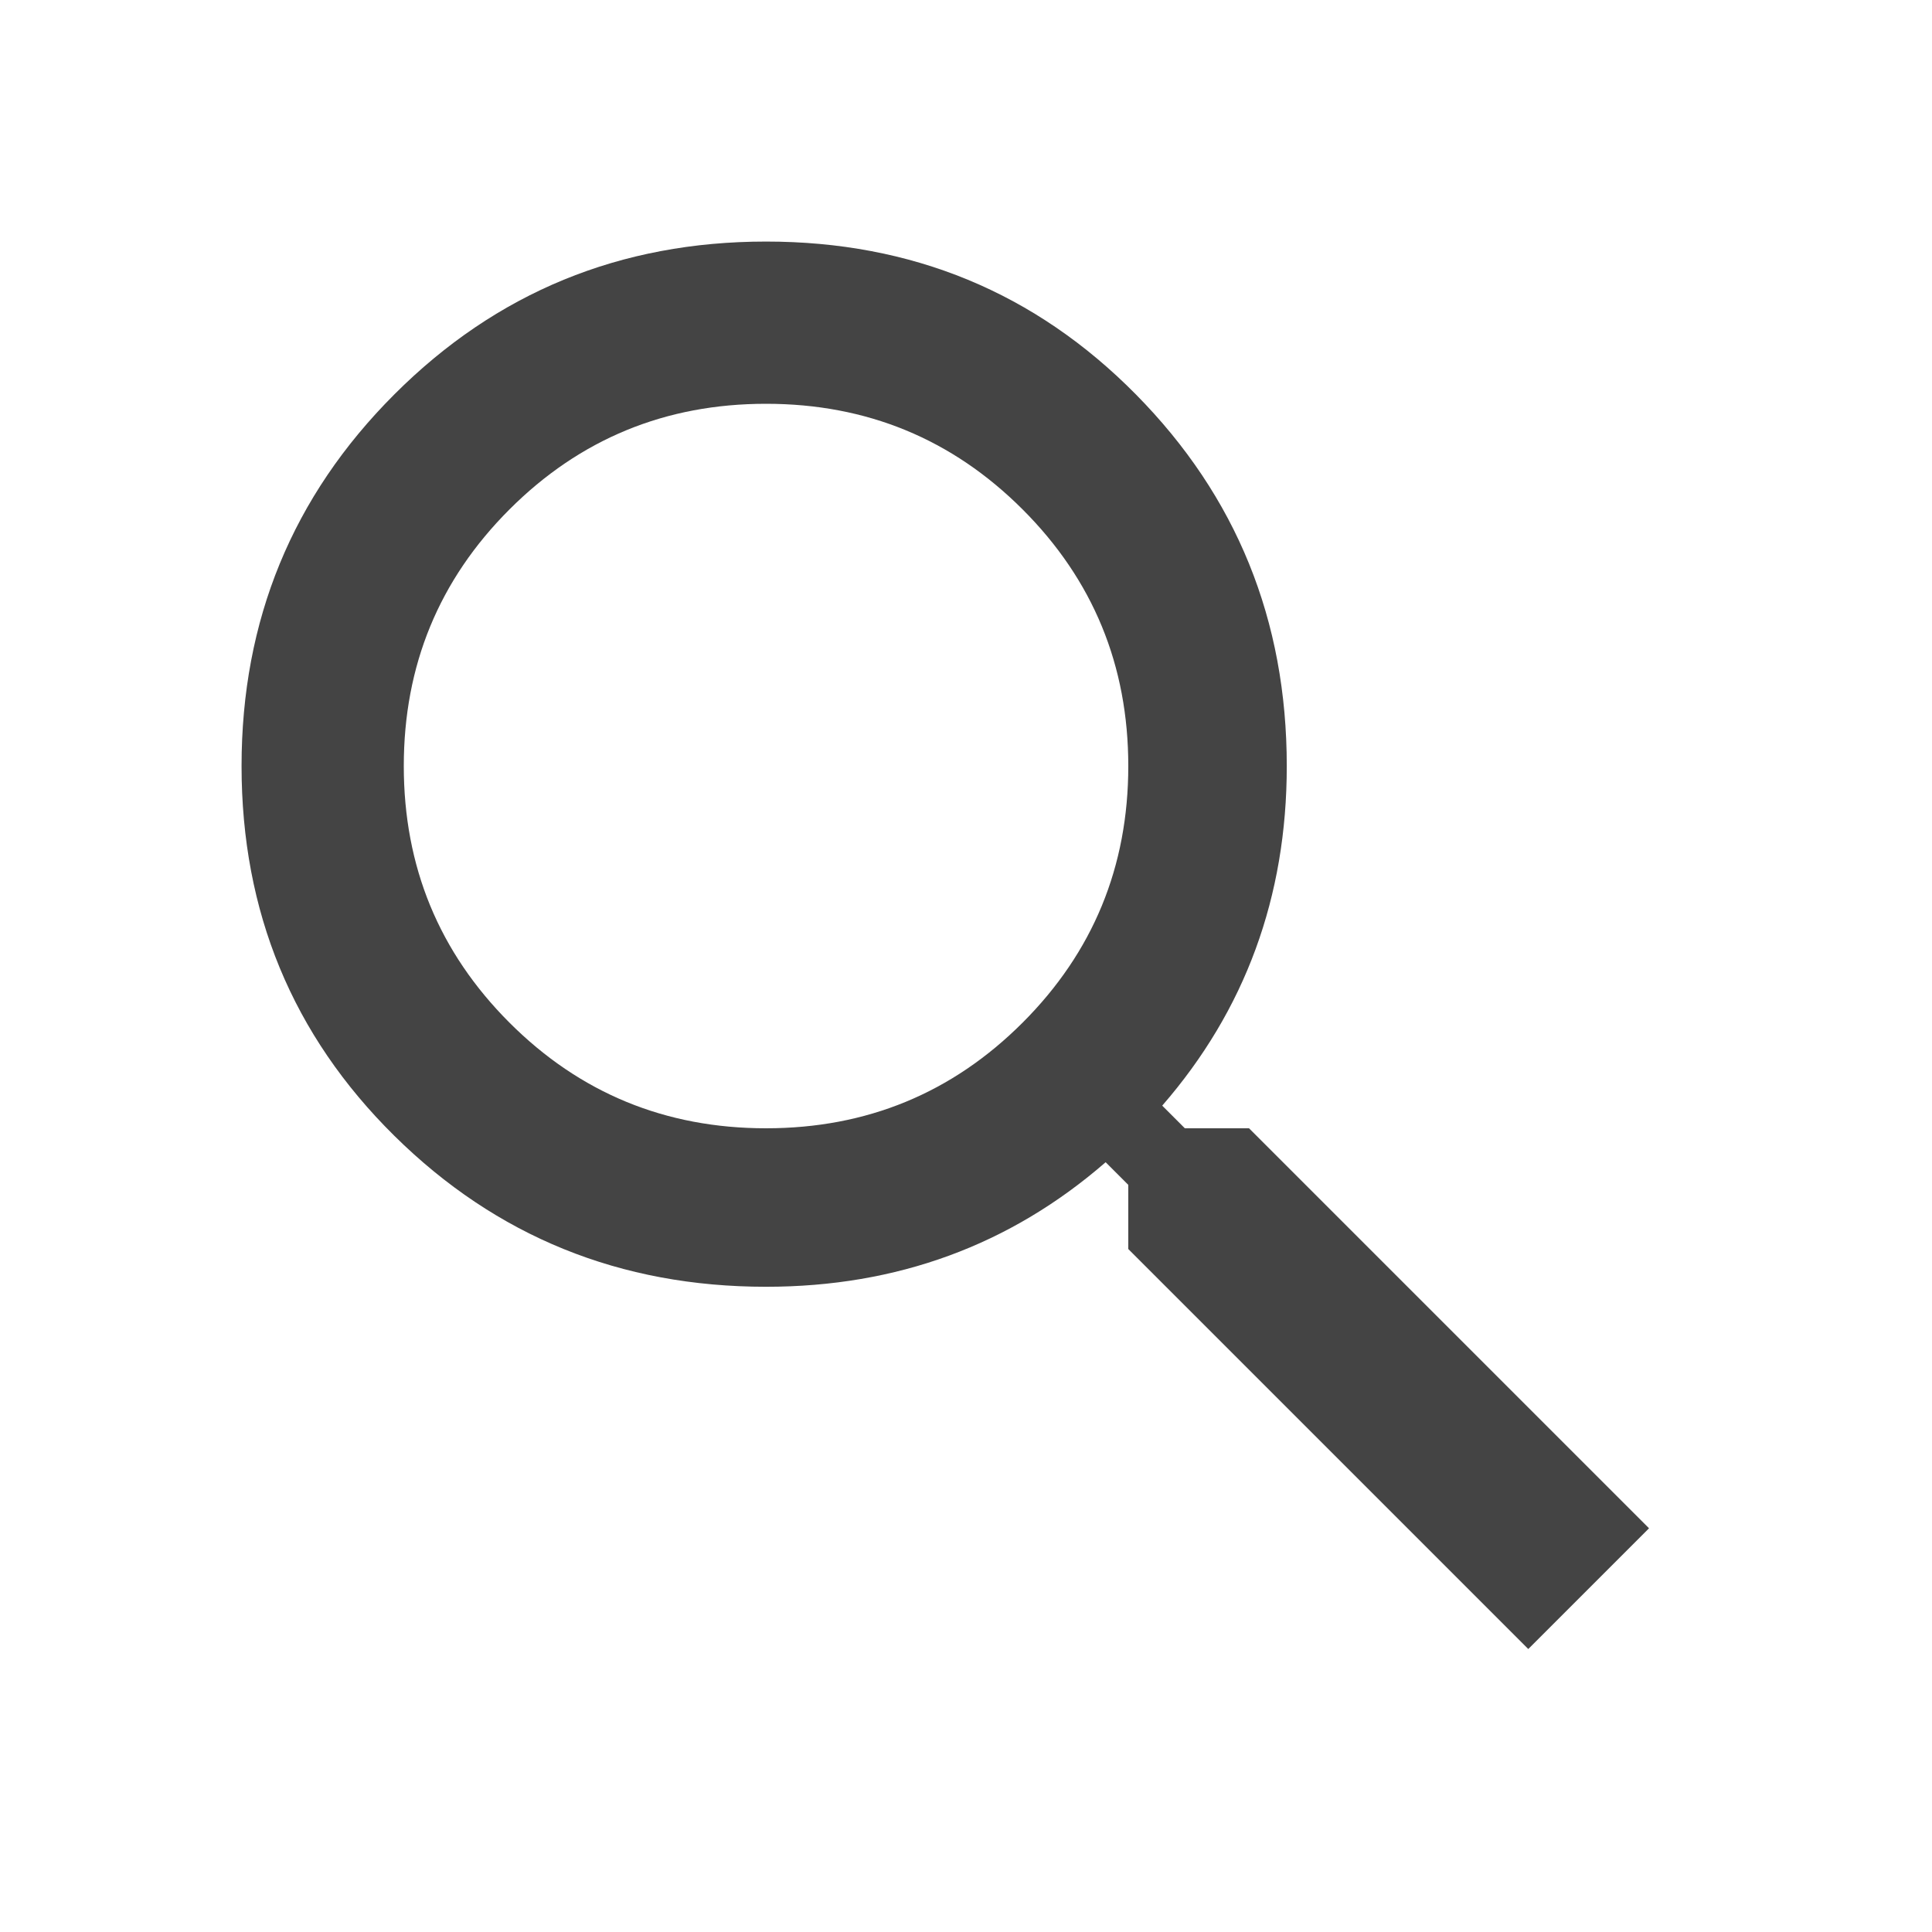
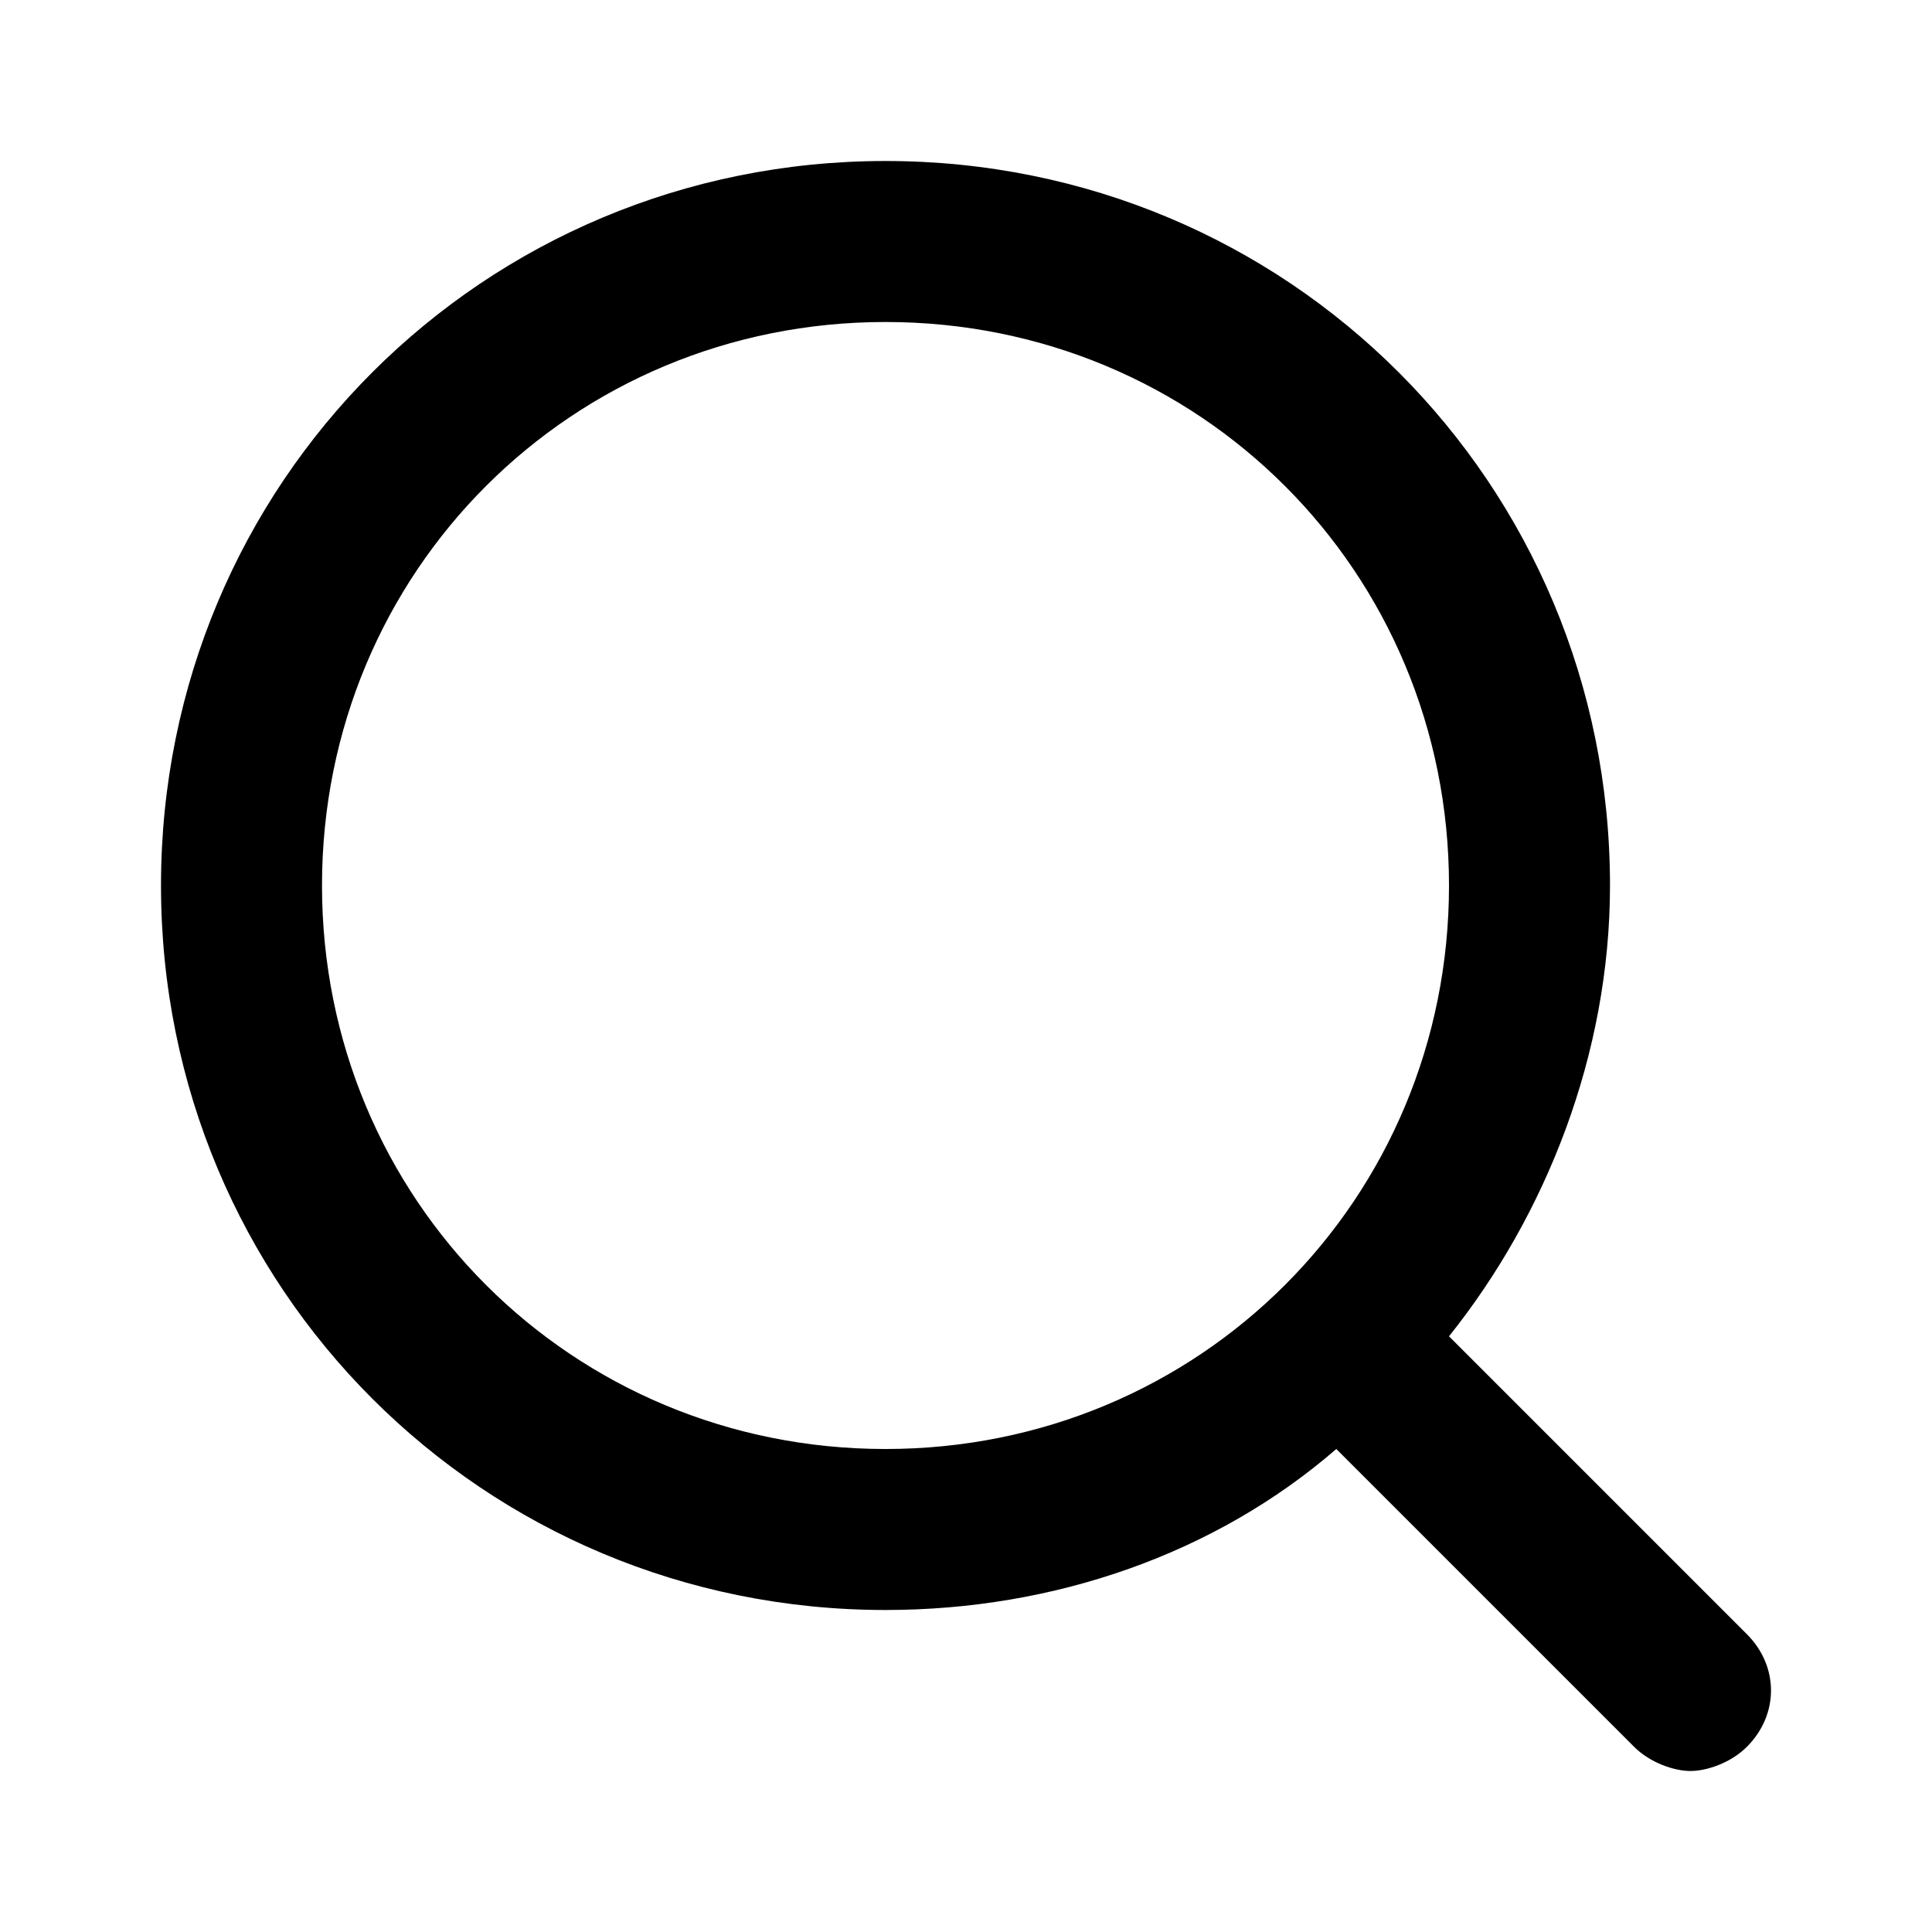
- <svg xmlns="http://www.w3.org/2000/svg" version="1.1" width="32" height="32" viewBox="0 0 32 32">
-   <path fill="#444" d="M12.688 18.688q2.5 0 4.25-1.75t1.75-4.25-1.75-4.25-4.25-1.75-4.25 1.75-1.75 4.25 1.75 4.25 4.25 1.75zM20.688 18.688l6.625 6.625-2 2-6.625-6.625v-1.063l-0.375-0.375q-2.375 2.063-5.625 2.063-3.625 0-6.156-2.5t-2.531-6.125 2.531-6.156 6.156-2.531 6.125 2.531 2.5 6.156q0 3.25-2.063 5.625l0.375 0.375h1.063z" />
+ <svg xmlns="http://www.w3.org/2000/svg" width="24" height="24" viewBox="0 0 24 24">
+   <path fill="#000000" d="M21.7,20.3 L18,16.6 C19.2,15.1 20,13.1 20,11 C20,6 16,2 11,2 C6,2 2,6 2,11 C2,16 6,20 11,20 C13.1,20 15.1,19.3 16.6,18 L20.3,21.7 C20.5,21.9 20.8,22 21,22 C21.2,22 21.5,21.9 21.7,21.7 C22.1,21.3 22.1,20.7 21.7,20.3 Z M11,18 C7.1,18 4,14.9 4,11 C4,7.1 7.1,4 11,4 C14.9,4 18,7.1 18,11 C18,14.9 14.9,18 11,18 Z" />
</svg>
